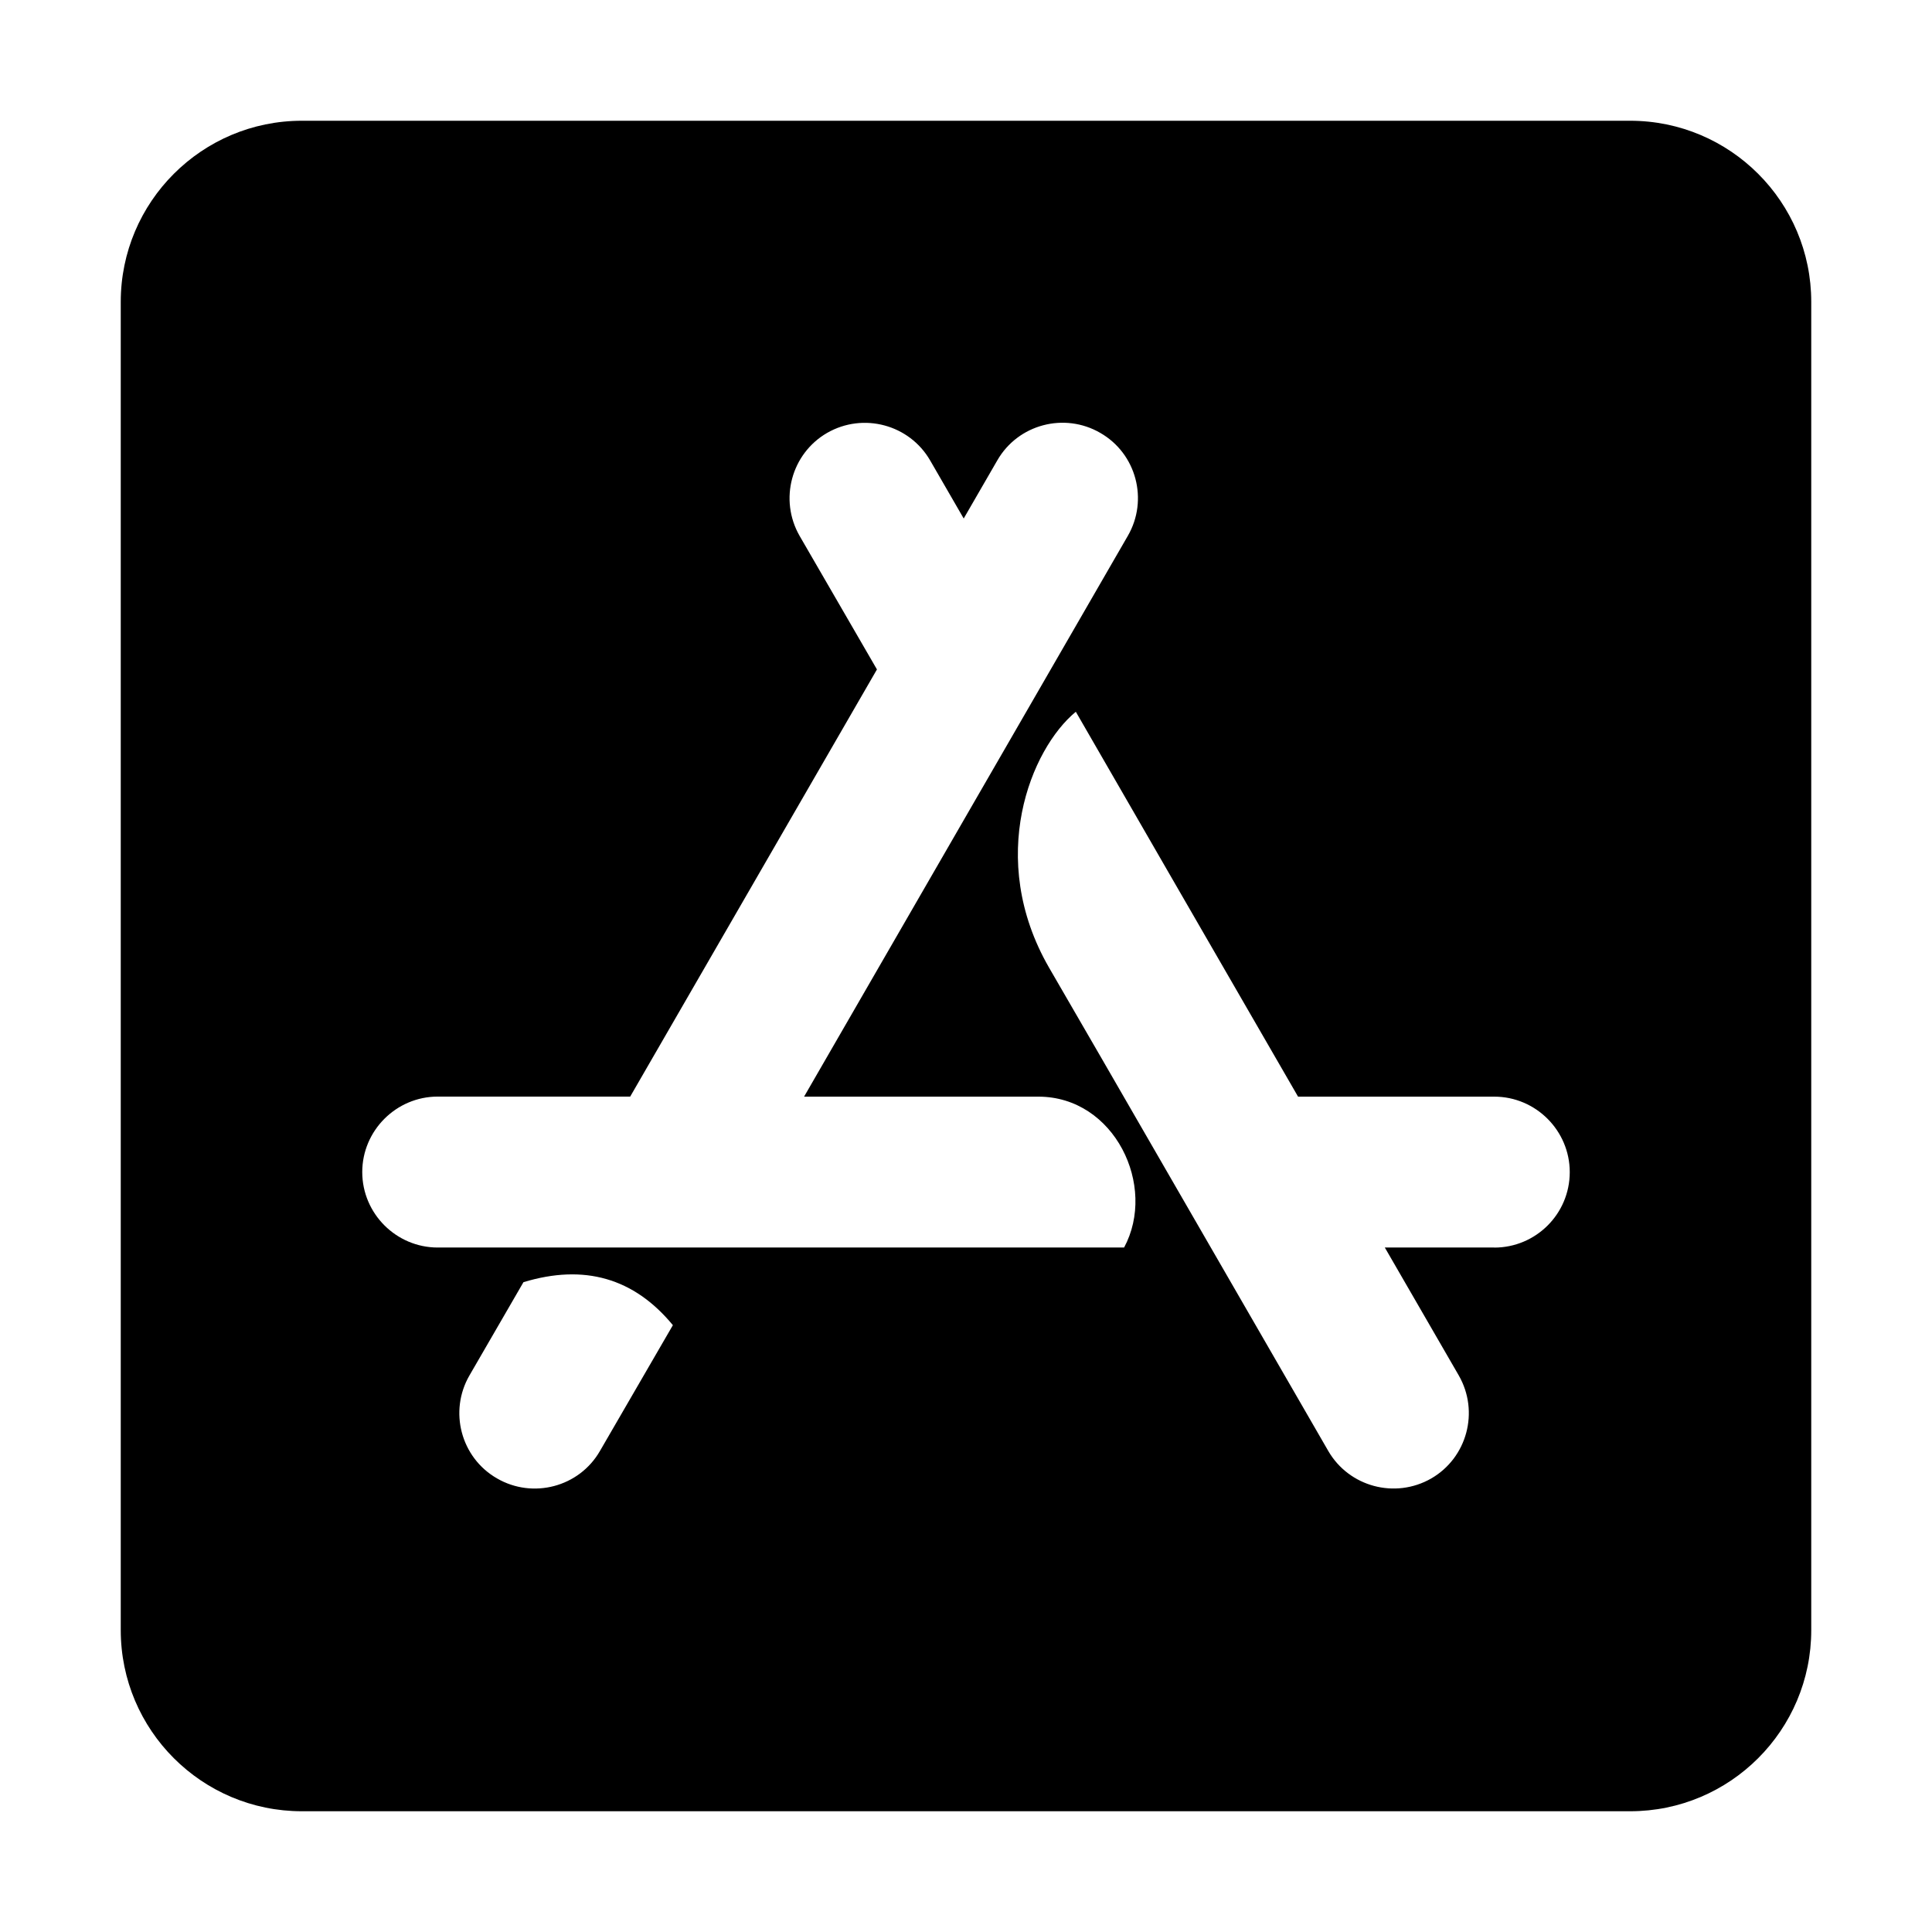
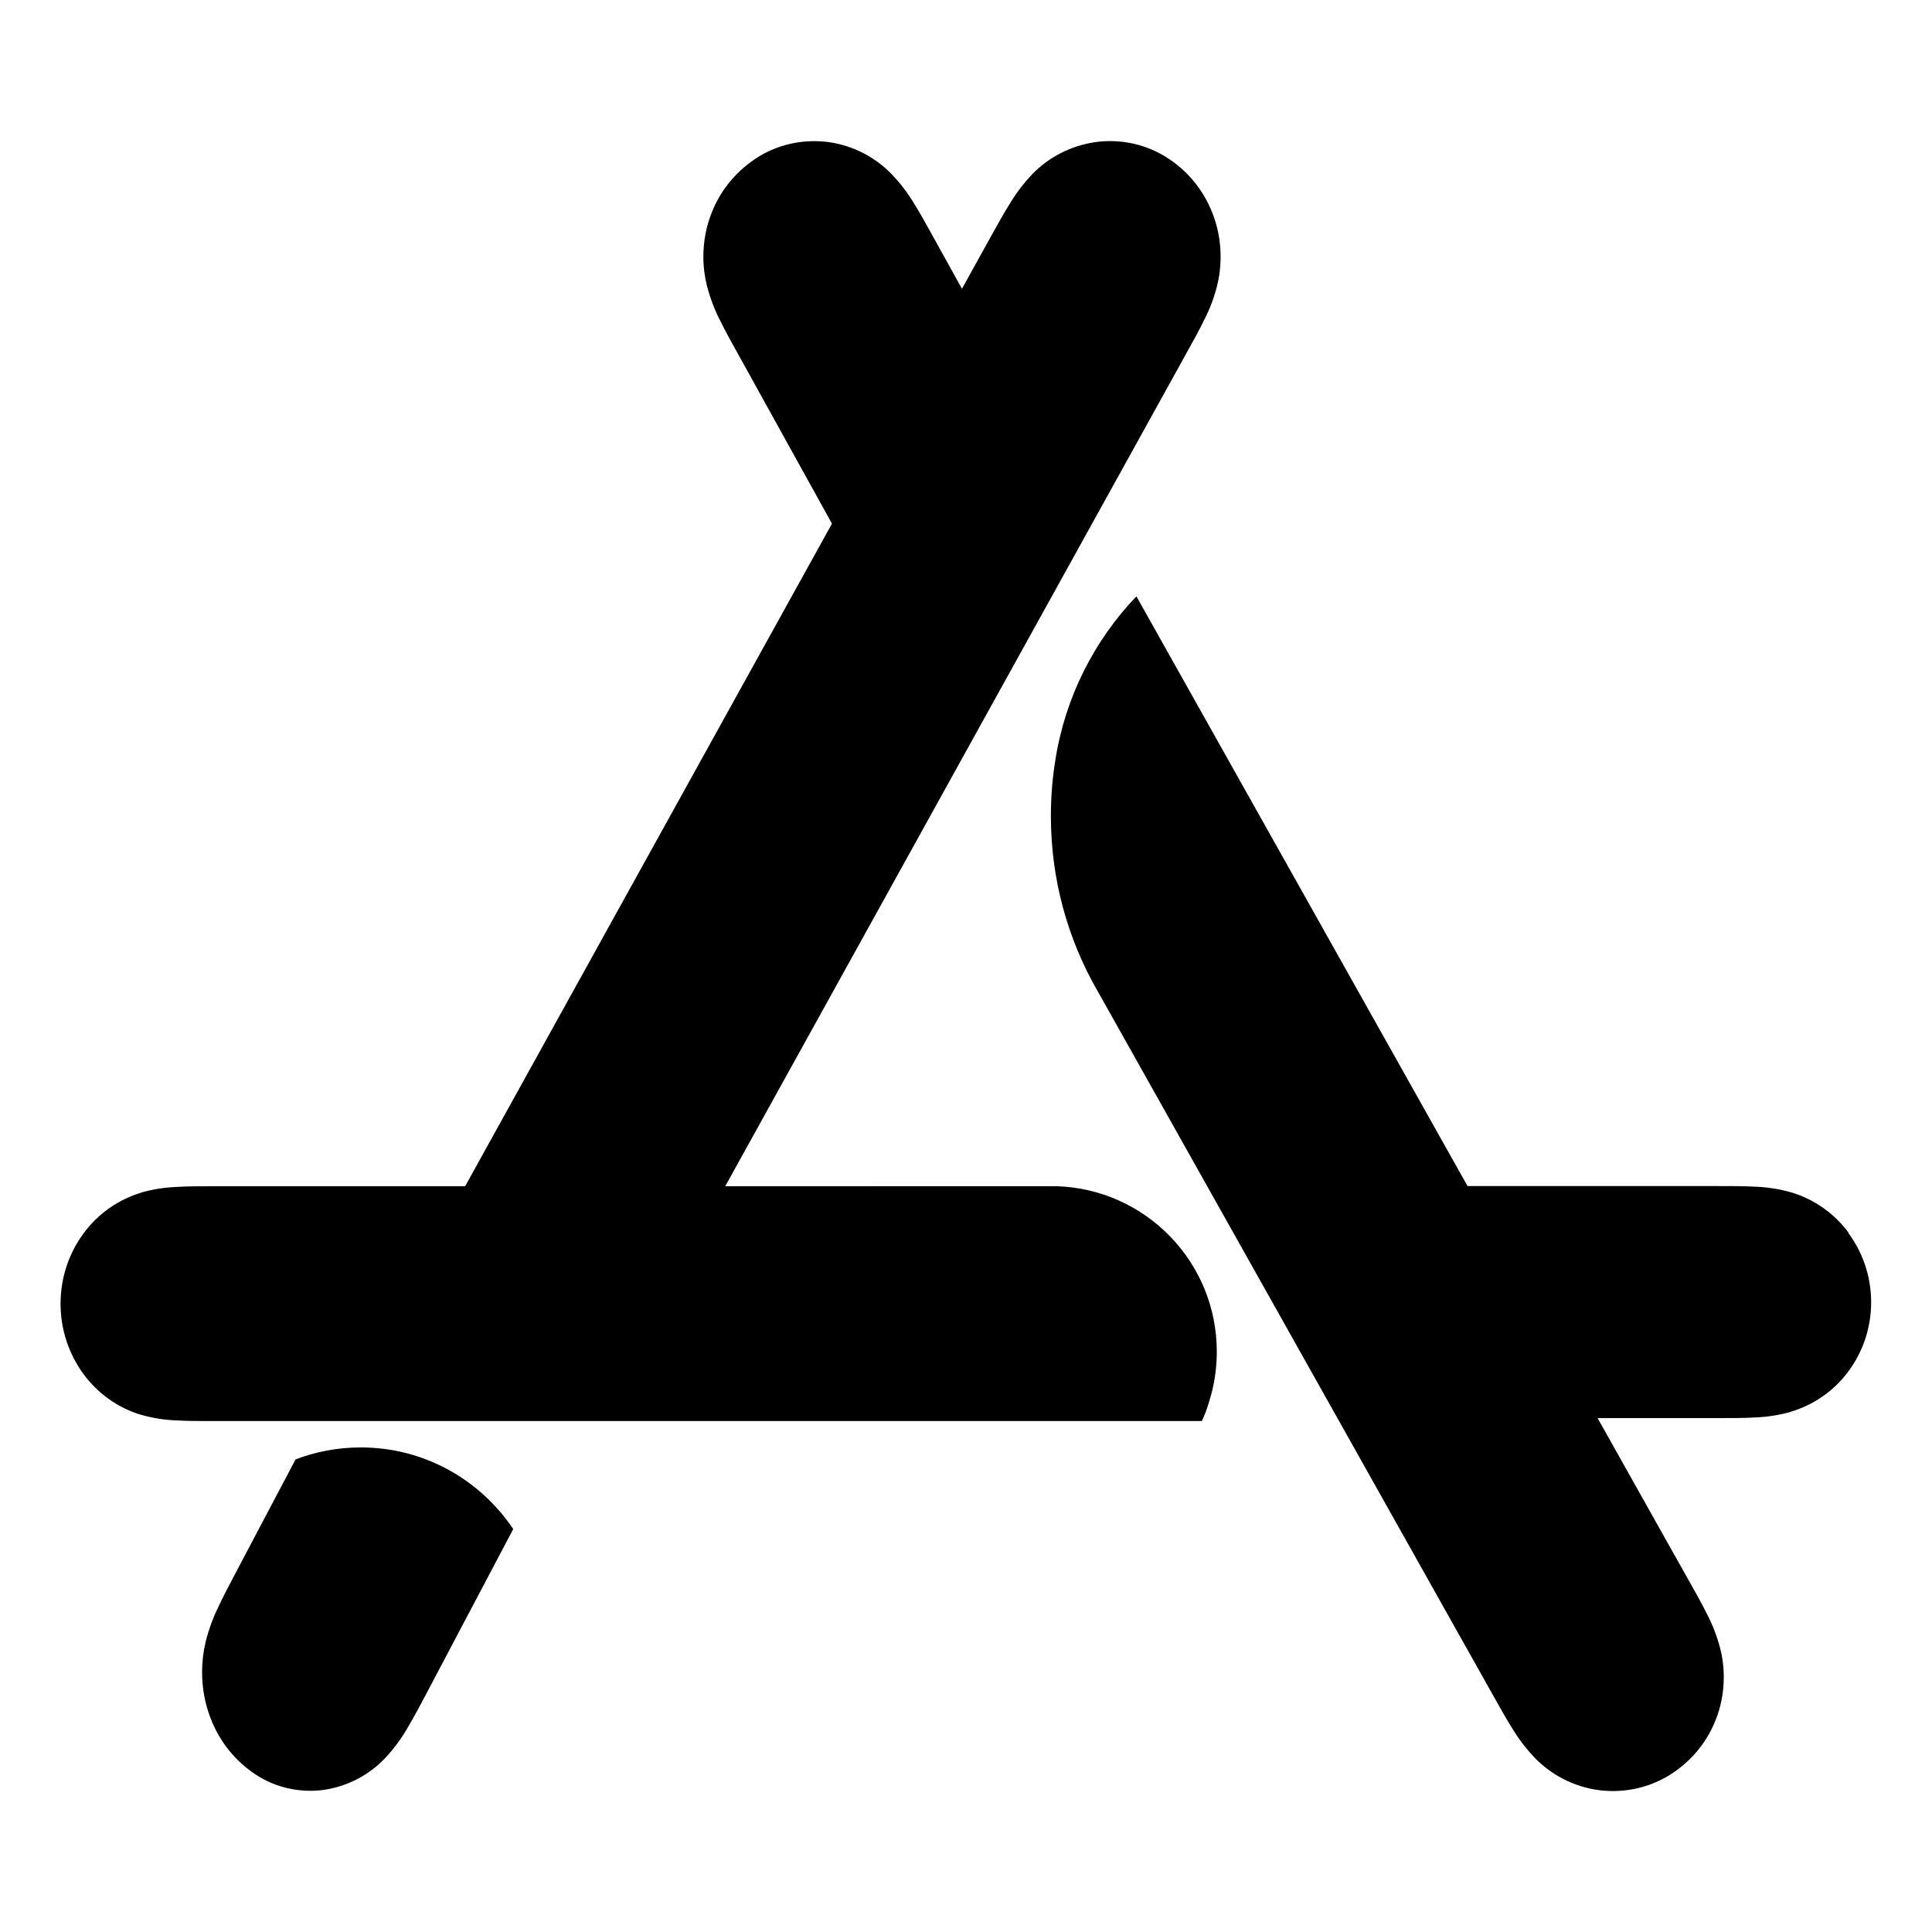
- <svg xmlns="http://www.w3.org/2000/svg" fill="#000000" width="800px" height="800px" viewBox="0 0 32 32">
-   <path d="M27 2h-22c-1.656 0-3 1.344-3 3v22c0 1.656 1.344 3 3 3h22c1.656 0 3-1.344 3-3v-22c0-1.656-1.344-3-3-3zM9.938 24.031c-0.344 0.6-1.113 0.8-1.706 0.456-0.6-0.344-0.8-1.113-0.456-1.706l0.894-1.544c1.006-0.306 1.831-0.069 2.475 0.712zM18.619 20.663h-11.369c-0.688 0-1.25-0.563-1.25-1.25s0.563-1.25 1.25-1.25h3.188l4.087-7.075-1.281-2.212c-0.344-0.6-0.137-1.363 0.456-1.706 0.6-0.344 1.363-0.137 1.706 0.456l0.556 0.962 0.556-0.962c0.344-0.6 1.113-0.8 1.706-0.456 0.6 0.344 0.8 1.113 0.456 1.706l-5.362 9.288h3.881c1.262 0 1.969 1.481 1.419 2.5zM24.75 20.663h-1.813l1.225 2.119c0.344 0.6 0.137 1.363-0.456 1.706-0.6 0.344-1.363 0.137-1.706-0.456-2.056-3.556-3.594-6.231-4.625-8.006-1.044-1.813-0.3-3.625 0.444-4.237 0.819 1.419 2.044 3.544 3.681 6.375h3.25c0.688 0 1.25 0.563 1.25 1.25 0 0.694-0.563 1.25-1.25 1.25z" />
+ <svg xmlns="http://www.w3.org/2000/svg" fill="#000000" width="800px" height="800px" viewBox="0 0 32 32" version="1.1">
+   <path d="M30.62 20.419c-0.239-0.321-0.573-0.559-0.96-0.672l-0.013-0.003c-0.165-0.047-0.357-0.079-0.555-0.088l-0.006-0c-0.21-0.012-0.419-0.011-0.629-0.011h-4.15l-5.485-9.768c-0.697 0.73-1.18 1.671-1.343 2.718l-0.004 0.029c-0.044 0.268-0.069 0.578-0.069 0.893 0 1.050 0.279 2.035 0.766 2.885l-0.015-0.028 6.591 11.738c0.105 0.187 0.209 0.374 0.324 0.554 0.107 0.172 0.224 0.32 0.355 0.456l-0.001-0.001c0.275 0.28 0.639 0.471 1.046 0.528l0.010 0.001c0.070 0.010 0.152 0.015 0.234 0.015 0.339 0 0.655-0.094 0.925-0.257l-0.008 0.005c0.349-0.211 0.618-0.523 0.771-0.894l0.005-0.012c0.090-0.215 0.142-0.466 0.142-0.728 0-0.169-0.022-0.334-0.062-0.49l0.003 0.014c-0.055-0.208-0.125-0.388-0.213-0.558l0.007 0.015c-0.094-0.193-0.2-0.379-0.305-0.565l-1.52-2.707h1.994c0.21 0 0.419 0.001 0.628-0.011 0.203-0.009 0.395-0.041 0.578-0.092l-0.018 0.004c0.4-0.117 0.735-0.355 0.97-0.671l0.003-0.005c0.235-0.316 0.376-0.714 0.376-1.144s-0.141-0.829-0.38-1.15l0.004 0.005zM4.894 24.175l-0.99 1.875c-0.102 0.194-0.205 0.387-0.298 0.588-0.079 0.161-0.148 0.349-0.197 0.544l-0.004 0.020c-0.037 0.149-0.058 0.32-0.058 0.495 0 0.272 0.051 0.533 0.144 0.772l-0.005-0.015c0.15 0.395 0.414 0.719 0.751 0.939l0.007 0.005c0.254 0.165 0.564 0.263 0.898 0.263 0.081 0 0.16-0.006 0.237-0.017l-0.009 0.001c0.412-0.063 0.769-0.262 1.031-0.549l0.001-0.001c0.127-0.139 0.242-0.294 0.339-0.46l0.007-0.013c0.113-0.188 0.214-0.382 0.317-0.576l1.436-2.72c-0.552-0.82-1.476-1.352-2.525-1.352-0.389 0-0.761 0.073-1.103 0.207l0.021-0.007zM12.012 19.648l7.636-13.792c0.105-0.189 0.21-0.377 0.305-0.573 0.081-0.157 0.151-0.34 0.201-0.531l0.004-0.019c0.038-0.145 0.059-0.311 0.059-0.483 0-0.266-0.052-0.519-0.147-0.751l0.005 0.013c-0.156-0.388-0.426-0.704-0.767-0.914l-0.008-0.005c-0.262-0.161-0.578-0.256-0.917-0.256-0.082 0-0.163 0.006-0.243 0.017l0.009-0.001c-0.417 0.059-0.782 0.253-1.055 0.535l-0 0.001c-0.13 0.136-0.247 0.287-0.347 0.449l-0.007 0.012c-0.115 0.183-0.219 0.372-0.324 0.561l-0.483 0.872-0.483-0.872c-0.105-0.189-0.208-0.379-0.323-0.561-0.107-0.174-0.224-0.325-0.355-0.462l0.001 0.001c-0.273-0.283-0.637-0.477-1.045-0.535l-0.010-0.001c-0.070-0.010-0.151-0.015-0.233-0.015-0.339 0-0.656 0.095-0.925 0.26l0.008-0.004c-0.349 0.215-0.619 0.531-0.771 0.906l-0.005 0.013c-0.090 0.219-0.142 0.472-0.142 0.738 0 0.171 0.022 0.338 0.062 0.496l-0.003-0.014c0.055 0.21 0.125 0.393 0.213 0.566l-0.007-0.016c0.094 0.195 0.2 0.384 0.305 0.573l1.56 2.817-6.076 10.975h-4.164c-0.209 0-0.419-0.001-0.628 0.012-0.203 0.009-0.395 0.041-0.578 0.094l0.018-0.004c-0.401 0.119-0.735 0.36-0.969 0.68l-0.004 0.005c-0.235 0.321-0.376 0.724-0.376 1.159s0.141 0.838 0.38 1.165l-0.004-0.006c0.237 0.325 0.571 0.566 0.959 0.681l0.013 0.003c0.165 0.048 0.357 0.080 0.554 0.089l0.006 0c0.209 0.012 0.419 0.011 0.628 0.011h16.367c0.045-0.093 0.087-0.205 0.121-0.321l0.004-0.016c0.078-0.243 0.123-0.523 0.123-0.813 0-1.487-1.185-2.698-2.662-2.74l-0.004-0z" />
</svg>
